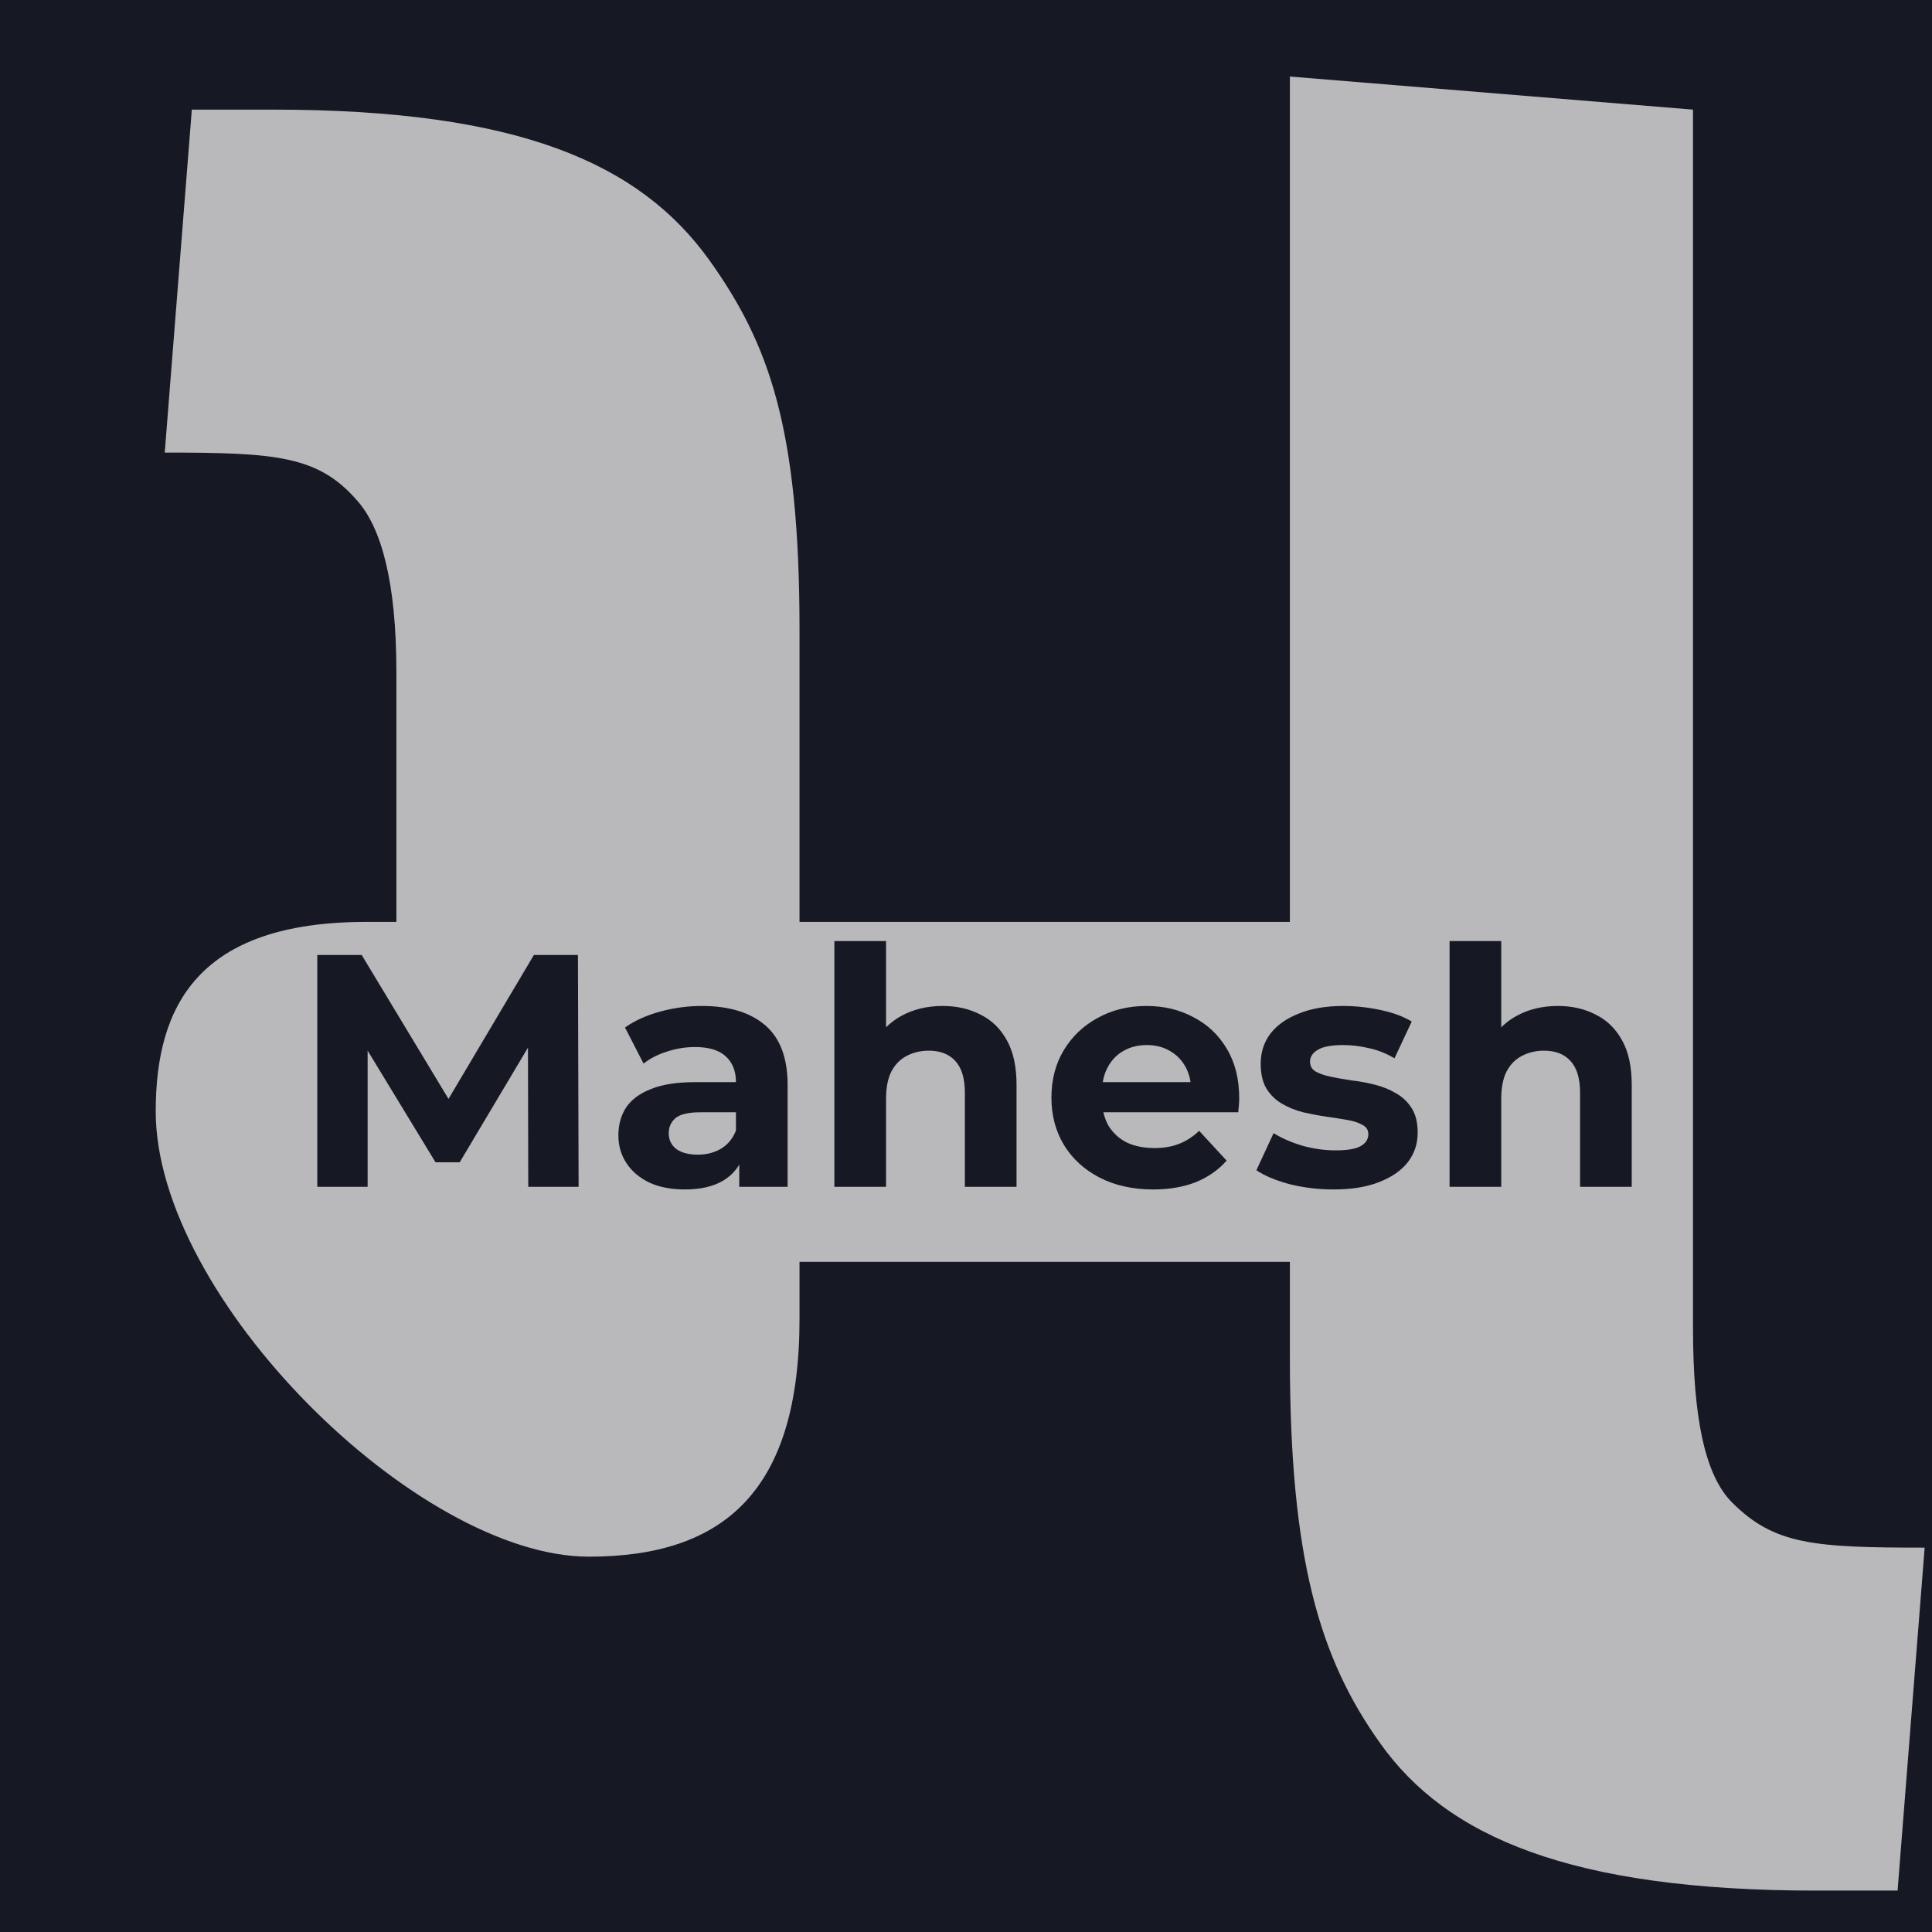
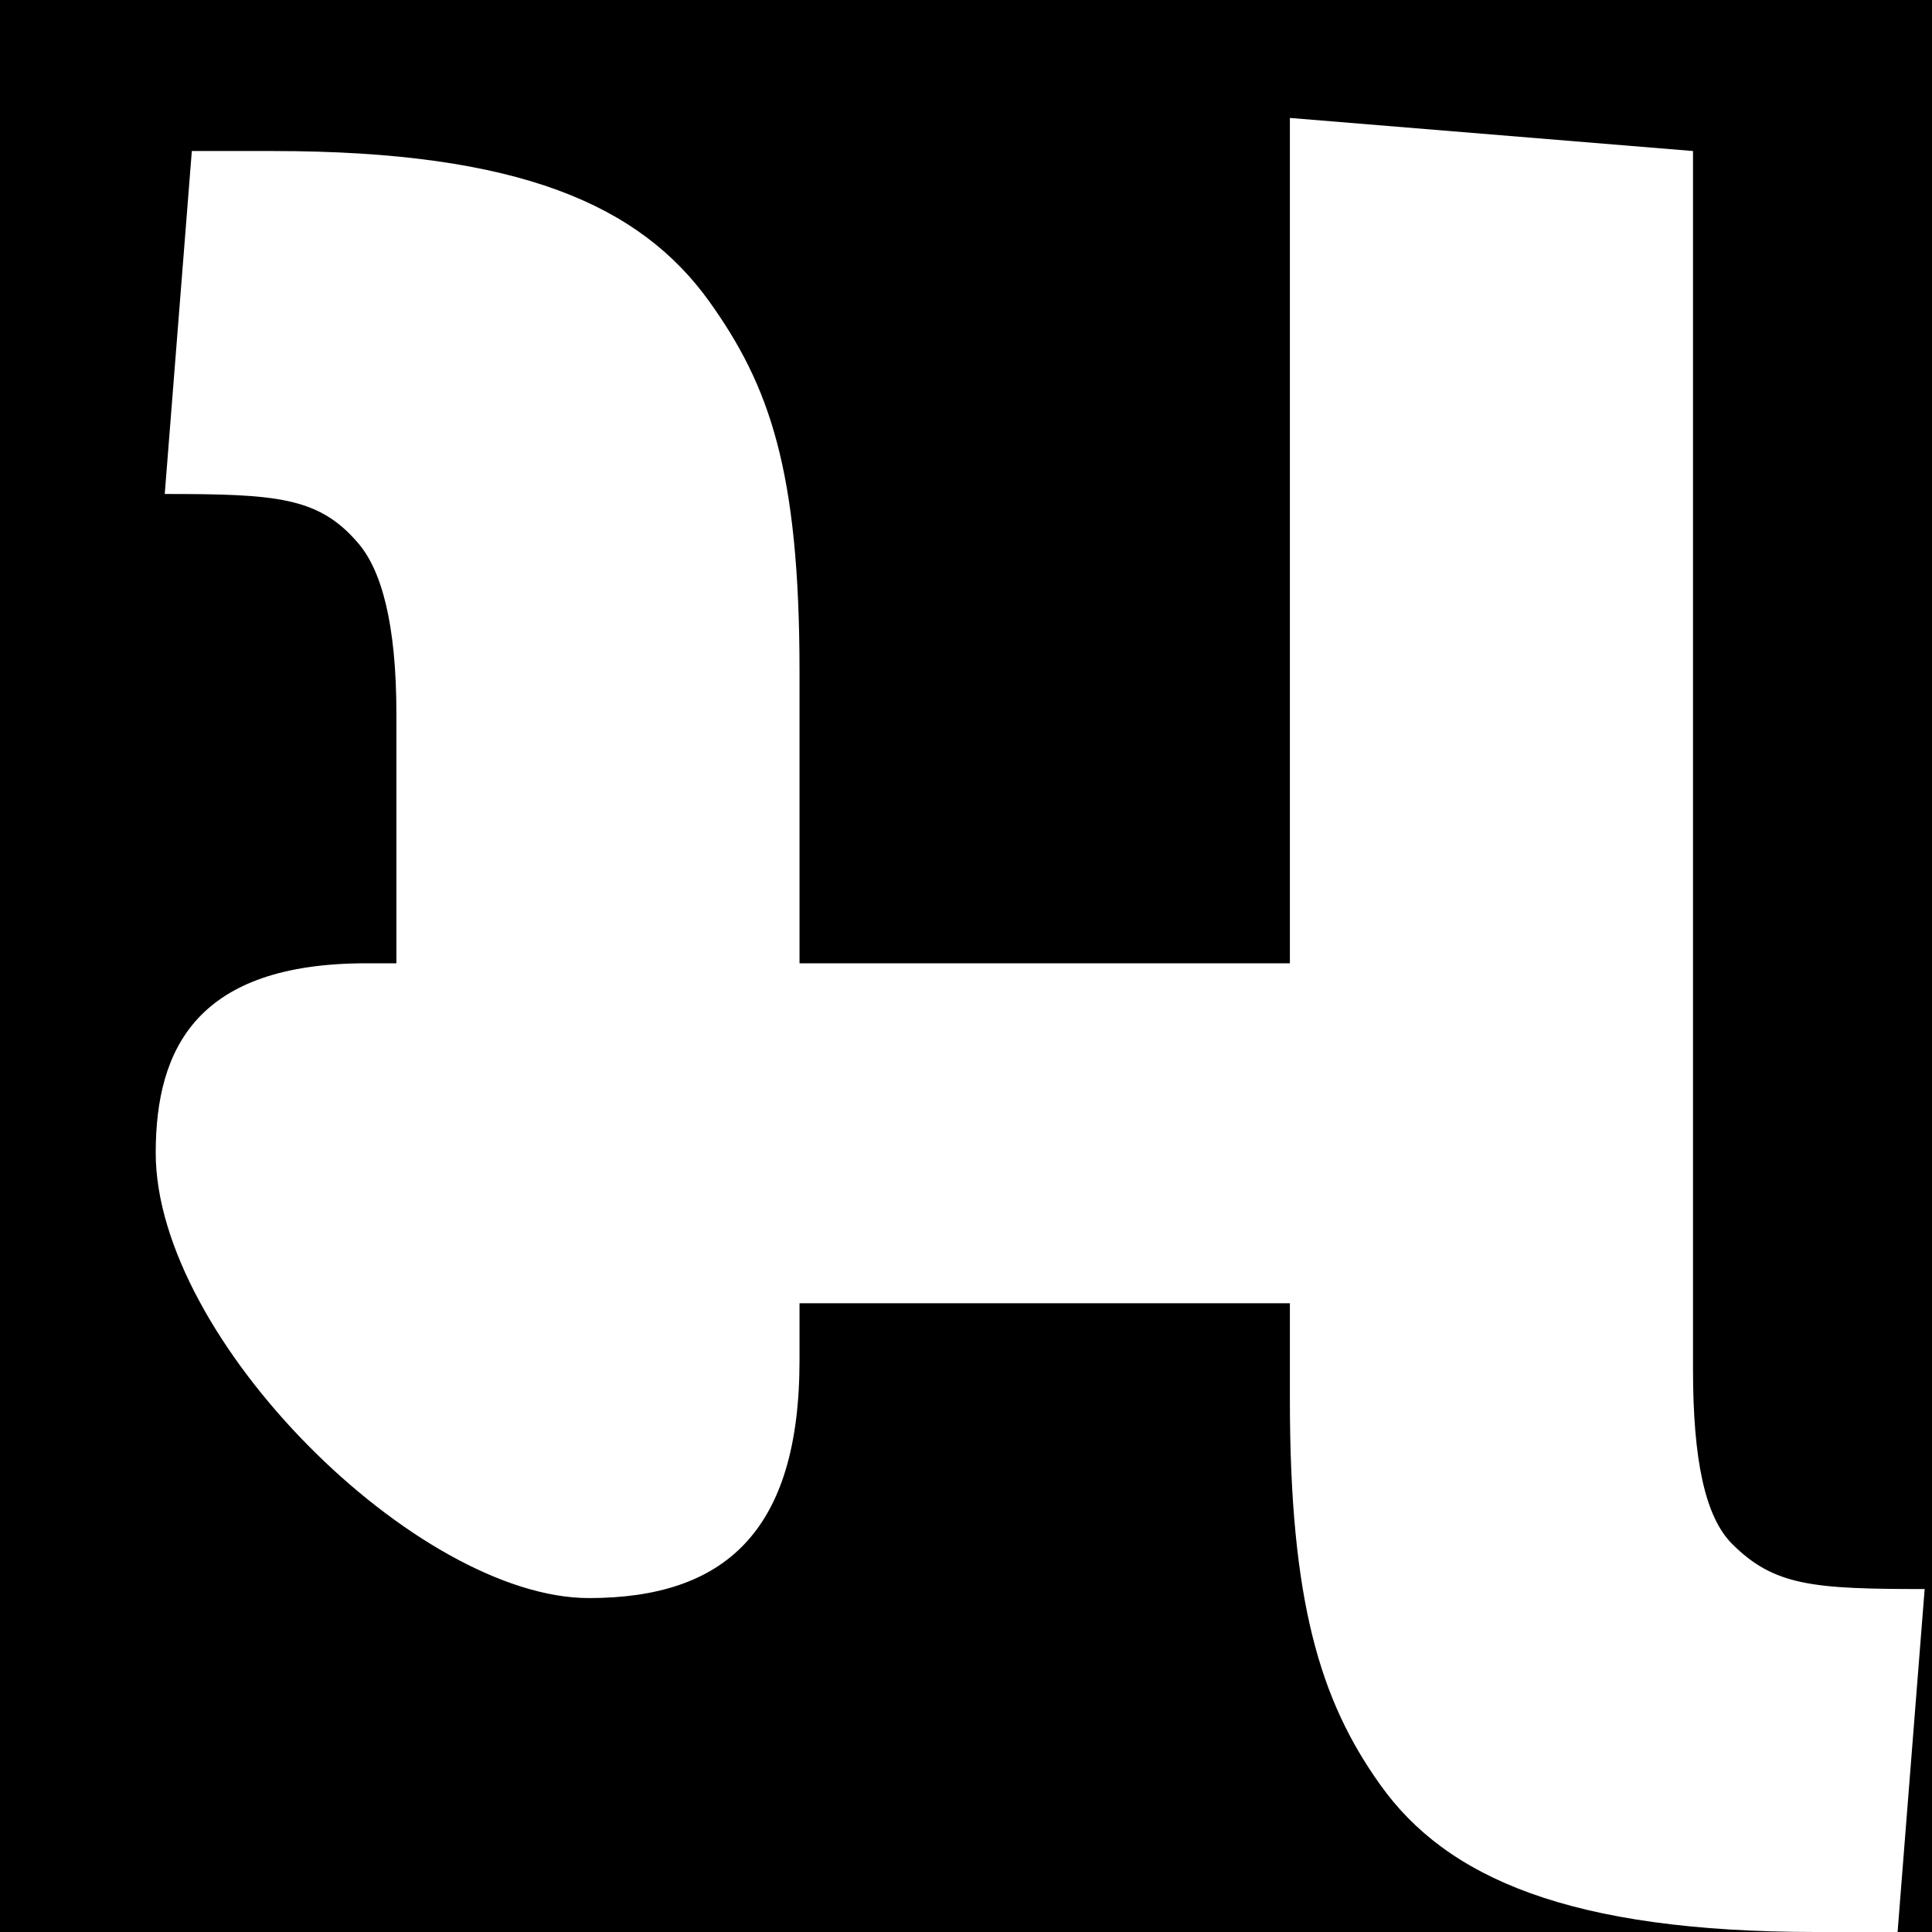
<svg xmlns="http://www.w3.org/2000/svg" width="140" height="140" viewBox="0 0 140 140" fill="none">
  <g clip-path="url(#clip0_568_2)">
-     <rect width="140" height="140" fill="#161923" />
-     <path d="M42.676 112.802C30.25 112.802 11.284 94.054 11.284 80.538C11.284 72.908 14.336 66.804 26.544 66.804H28.724V48.71C28.724 42.17 27.634 38.246 25.89 36.284C23.056 33.014 20.004 32.796 11.938 32.796L13.9 7.944H19.786C37.662 7.944 46.382 11.868 51.396 18.844C55.756 24.948 57.936 31.052 57.936 45.658V66.804H93.47V5.546L122.682 7.944V96.234C122.682 102.774 123.554 106.916 125.516 108.878C128.568 111.93 131.402 112.148 139.468 112.148L137.506 137H131.62C113.744 137 104.806 133.076 100.01 126.318C95.65 120.214 93.47 113.02 93.47 98.414V91.438H57.936V95.58C57.936 108.006 52.486 112.802 42.676 112.802Z" fill="#FEFEFE" fill-opacity="0.7" />
-     <path d="M22.992 86V69.2H26.208L33.36 81.056H31.656L38.688 69.2H41.88L41.928 86H38.28L38.256 74.792H38.928L33.312 84.224H31.56L25.824 74.792H26.64V86H22.992ZM53.57 86V83.48L53.33 82.928V78.416C53.33 77.616 53.082 76.992 52.586 76.544C52.106 76.096 51.362 75.872 50.354 75.872C49.666 75.872 48.986 75.984 48.314 76.208C47.658 76.416 47.098 76.704 46.634 77.072L45.29 74.456C45.994 73.96 46.842 73.576 47.834 73.304C48.826 73.032 49.834 72.896 50.858 72.896C52.826 72.896 54.354 73.36 55.442 74.288C56.53 75.216 57.074 76.664 57.074 78.632V86H53.57ZM49.634 86.192C48.626 86.192 47.762 86.024 47.042 85.688C46.322 85.336 45.77 84.864 45.386 84.272C45.002 83.68 44.81 83.016 44.81 82.28C44.81 81.512 44.994 80.84 45.362 80.264C45.746 79.688 46.346 79.24 47.162 78.92C47.978 78.584 49.042 78.416 50.354 78.416H53.786V80.6H50.762C49.882 80.6 49.274 80.744 48.938 81.032C48.618 81.32 48.458 81.68 48.458 82.112C48.458 82.592 48.642 82.976 49.01 83.264C49.394 83.536 49.914 83.672 50.57 83.672C51.194 83.672 51.754 83.528 52.25 83.24C52.746 82.936 53.106 82.496 53.33 81.92L53.906 83.648C53.634 84.48 53.138 85.112 52.418 85.544C51.698 85.976 50.77 86.192 49.634 86.192ZM68.31 72.896C69.334 72.896 70.246 73.104 71.046 73.52C71.862 73.92 72.502 74.544 72.966 75.392C73.43 76.224 73.662 77.296 73.662 78.608V86H69.918V79.184C69.918 78.144 69.686 77.376 69.222 76.88C68.774 76.384 68.134 76.136 67.302 76.136C66.71 76.136 66.174 76.264 65.694 76.52C65.23 76.76 64.862 77.136 64.59 77.648C64.334 78.16 64.206 78.816 64.206 79.616V86H60.462V68.192H64.206V76.664L63.366 75.584C63.83 74.72 64.494 74.056 65.358 73.592C66.222 73.128 67.206 72.896 68.31 72.896ZM83.558 86.192C82.086 86.192 80.79 85.904 79.67 85.328C78.566 84.752 77.71 83.968 77.102 82.976C76.494 81.968 76.19 80.824 76.19 79.544C76.19 78.248 76.486 77.104 77.078 76.112C77.686 75.104 78.51 74.32 79.55 73.76C80.59 73.184 81.766 72.896 83.078 72.896C84.342 72.896 85.478 73.168 86.486 73.712C87.51 74.24 88.318 75.008 88.91 76.016C89.502 77.008 89.798 78.2 89.798 79.592C89.798 79.736 89.79 79.904 89.774 80.096C89.758 80.272 89.742 80.44 89.726 80.6H79.238V78.416H87.758L86.318 79.064C86.318 78.392 86.182 77.808 85.91 77.312C85.638 76.816 85.262 76.432 84.782 76.16C84.302 75.872 83.742 75.728 83.102 75.728C82.462 75.728 81.894 75.872 81.398 76.16C80.918 76.432 80.542 76.824 80.27 77.336C79.998 77.832 79.862 78.424 79.862 79.112V79.688C79.862 80.392 80.014 81.016 80.318 81.56C80.638 82.088 81.078 82.496 81.638 82.784C82.214 83.056 82.886 83.192 83.654 83.192C84.342 83.192 84.942 83.088 85.454 82.88C85.982 82.672 86.462 82.36 86.894 81.944L88.886 84.104C88.294 84.776 87.55 85.296 86.654 85.664C85.758 86.016 84.726 86.192 83.558 86.192ZM96.635 86.192C95.531 86.192 94.466 86.064 93.442 85.808C92.434 85.536 91.635 85.2 91.043 84.8L92.29 82.112C92.882 82.48 93.579 82.784 94.379 83.024C95.195 83.248 95.995 83.36 96.778 83.36C97.642 83.36 98.251 83.256 98.603 83.048C98.971 82.84 99.154 82.552 99.154 82.184C99.154 81.88 99.01 81.656 98.722 81.512C98.451 81.352 98.082 81.232 97.618 81.152C97.154 81.072 96.642 80.992 96.082 80.912C95.538 80.832 94.987 80.728 94.427 80.6C93.867 80.456 93.355 80.248 92.891 79.976C92.427 79.704 92.05 79.336 91.763 78.872C91.49 78.408 91.355 77.808 91.355 77.072C91.355 76.256 91.587 75.536 92.05 74.912C92.531 74.288 93.219 73.8 94.115 73.448C95.01 73.08 96.082 72.896 97.331 72.896C98.21 72.896 99.106 72.992 100.019 73.184C100.931 73.376 101.691 73.656 102.299 74.024L101.051 76.688C100.427 76.32 99.794 76.072 99.154 75.944C98.531 75.8 97.922 75.728 97.331 75.728C96.499 75.728 95.891 75.84 95.507 76.064C95.123 76.288 94.93 76.576 94.93 76.928C94.93 77.248 95.067 77.488 95.338 77.648C95.626 77.808 96.002 77.936 96.466 78.032C96.93 78.128 97.434 78.216 97.978 78.296C98.538 78.36 99.099 78.464 99.659 78.608C100.219 78.752 100.723 78.96 101.171 79.232C101.635 79.488 102.011 79.848 102.299 80.312C102.587 80.76 102.731 81.352 102.731 82.088C102.731 82.888 102.491 83.6 102.011 84.224C101.531 84.832 100.835 85.312 99.922 85.664C99.026 86.016 97.93 86.192 96.635 86.192ZM112.889 72.896C113.913 72.896 114.825 73.104 115.625 73.52C116.441 73.92 117.081 74.544 117.545 75.392C118.009 76.224 118.241 77.296 118.241 78.608V86H114.497V79.184C114.497 78.144 114.265 77.376 113.801 76.88C113.353 76.384 112.713 76.136 111.881 76.136C111.289 76.136 110.753 76.264 110.273 76.52C109.809 76.76 109.441 77.136 109.169 77.648C108.913 78.16 108.785 78.816 108.785 79.616V86H105.041V68.192H108.785V76.664L107.945 75.584C108.409 74.72 109.073 74.056 109.937 73.592C110.801 73.128 111.785 72.896 112.889 72.896Z" fill="#161923" />
+     <rect width="140" height="140" fill="black" />
+     <path d="M42.676 115.802C30.25 115.802 11.284 97.054 11.284 83.538C11.284 75.908 14.336 69.804 26.544 69.804H28.724V51.71C28.724 45.17 27.634 41.246 25.89 39.284C23.056 36.014 20.004 35.796 11.938 35.796L13.9 10.944H19.786C37.662 10.944 46.382 14.868 51.396 21.844C55.756 27.948 57.936 34.052 57.936 48.658V69.804H93.47V8.546L122.682 10.944V99.234C122.682 105.774 123.554 109.916 125.516 111.878C128.568 114.93 131.402 115.148 139.468 115.148L137.506 140H131.62C113.744 140 104.806 136.076 100.01 129.318C95.65 123.214 93.47 116.02 93.47 101.414V94.438H57.936V98.58C57.936 111.006 52.486 115.802 42.676 115.802Z" fill="white" />
  </g>
  <defs>
    <clipPath id="clip0_568_2">
      <rect width="140" height="140" fill="white" />
    </clipPath>
  </defs>
</svg>
